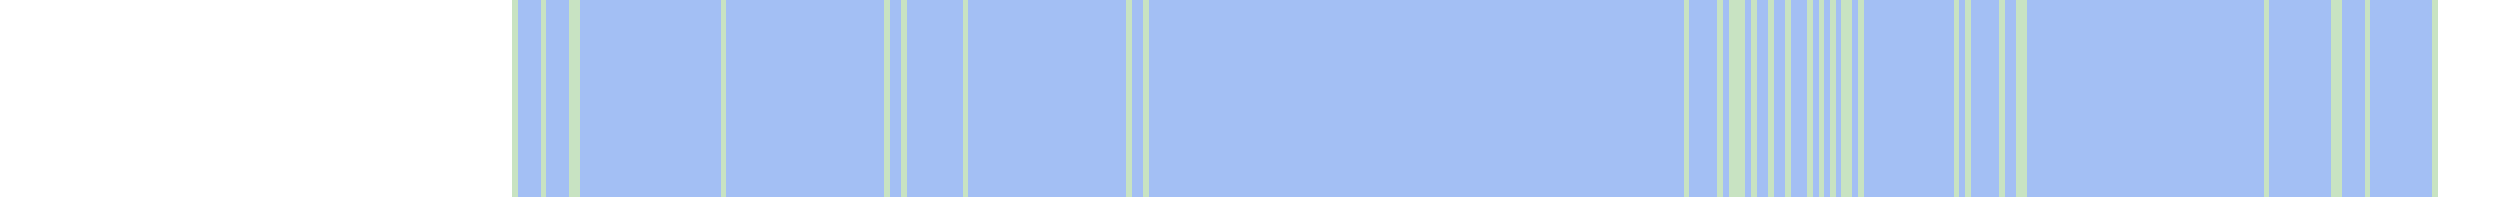
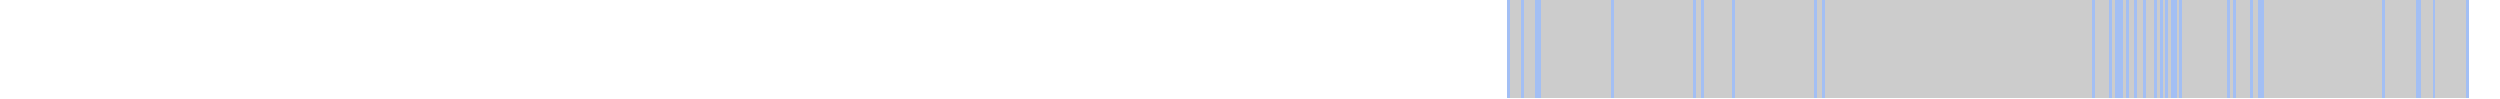
- <svg xmlns="http://www.w3.org/2000/svg" viewBox="0 0 444 35" shape-rendering="crispEdges">
-   <rect y="0" x="91" width="342" height="35" fill="#a3bff4" />
-   <rect y="0" x="91" width="1" height="35" fill="#c8e3c2" />
-   <rect y="0" x="96" width="1" height="35" fill="#c8e3c2" />
-   <rect y="0" x="101" width="1" height="35" fill="#c8e3c2" />
-   <rect y="0" x="102" width="1" height="35" fill="#c8e3c2" />
-   <rect y="0" x="128" width="1" height="35" fill="#c8e3c2" />
-   <rect y="0" x="157" width="1" height="35" fill="#c8e3c2" />
-   <rect y="0" x="160" width="1" height="35" fill="#c8e3c2" />
-   <rect y="0" x="171" width="1" height="35" fill="#c8e3c2" />
-   <rect y="0" x="200" width="1" height="35" fill="#c8e3c2" />
-   <rect y="0" x="203" width="1" height="35" fill="#c8e3c2" />
-   <rect y="0" x="299" width="1" height="35" fill="#c8e3c2" />
-   <rect y="0" x="305" width="1" height="35" fill="#c8e3c2" />
-   <rect y="0" x="307" width="1" height="35" fill="#c8e3c2" />
-   <rect y="0" x="308" width="1" height="35" fill="#c8e3c2" />
-   <rect y="0" x="309" width="1" height="35" fill="#c8e3c2" />
-   <rect y="0" x="311" width="1" height="35" fill="#c8e3c2" />
-   <rect y="0" x="314" width="1" height="35" fill="#c8e3c2" />
-   <rect y="0" x="317" width="1" height="35" fill="#c8e3c2" />
-   <rect y="0" x="321" width="1" height="35" fill="#c8e3c2" />
-   <rect y="0" x="323" width="1" height="35" fill="#c8e3c2" />
-   <rect y="0" x="325" width="1" height="35" fill="#c8e3c2" />
-   <rect y="0" x="327" width="1" height="35" fill="#c8e3c2" />
-   <rect y="0" x="328" width="1" height="35" fill="#c8e3c2" />
-   <rect y="0" x="330" width="1" height="35" fill="#c8e3c2" />
-   <rect y="0" x="347" width="1" height="35" fill="#c8e3c2" />
-   <rect y="0" x="349" width="1" height="35" fill="#c8e3c2" />
-   <rect y="0" x="355" width="1" height="35" fill="#c8e3c2" />
-   <rect y="0" x="358" width="1" height="35" fill="#c8e3c2" />
-   <rect y="0" x="359" width="1" height="35" fill="#c8e3c2" />
-   <rect y="0" x="402" width="1" height="35" fill="#c8e3c2" />
-   <rect y="0" x="414" width="1" height="35" fill="#c8e3c2" />
-   <rect y="0" x="415" width="1" height="35" fill="#c8e3c2" />
-   <rect y="0" x="420" width="1" height="35" fill="#c8e3c2" />
-   <rect y="0" x="432" width="1" height="35" fill="#c8e3c2" />
+ <svg xmlns="http://www.w3.org/2000/svg" viewBox="0 0 889 35" shape-rendering="crispEdges">
+   <rect y="0" x="536" width="342" height="35" fill="#cccccc" />
+   <rect y="0" x="536" width="1" height="35" fill="#eecccc" />
+   <rect y="0" x="541" width="1" height="35" fill="#eecccc" />
+   <rect y="0" x="546" width="1" height="35" fill="#eecccc" />
+   <rect y="0" x="547" width="1" height="35" fill="#eecccc" />
+   <rect y="0" x="573" width="1" height="35" fill="#eecccc" />
+   <rect y="0" x="602" width="1" height="35" fill="#eecccc" />
+   <rect y="0" x="605" width="1" height="35" fill="#eecccc" />
+   <rect y="0" x="616" width="1" height="35" fill="#eecccc" />
+   <rect y="0" x="645" width="1" height="35" fill="#eecccc" />
+   <rect y="0" x="648" width="1" height="35" fill="#eecccc" />
+   <rect y="0" x="744" width="1" height="35" fill="#eecccc" />
+   <rect y="0" x="750" width="1" height="35" fill="#eecccc" />
+   <rect y="0" x="752" width="1" height="35" fill="#eecccc" />
+   <rect y="0" x="753" width="1" height="35" fill="#eecccc" />
+   <rect y="0" x="754" width="1" height="35" fill="#eecccc" />
+   <rect y="0" x="756" width="1" height="35" fill="#eecccc" />
+   <rect y="0" x="759" width="1" height="35" fill="#eecccc" />
+   <rect y="0" x="762" width="1" height="35" fill="#eecccc" />
+   <rect y="0" x="766" width="1" height="35" fill="#eecccc" />
+   <rect y="0" x="768" width="1" height="35" fill="#eecccc" />
+   <rect y="0" x="770" width="1" height="35" fill="#eecccc" />
+   <rect y="0" x="772" width="1" height="35" fill="#eecccc" />
+   <rect y="0" x="773" width="1" height="35" fill="#eecccc" />
+   <rect y="0" x="775" width="1" height="35" fill="#eecccc" />
+   <rect y="0" x="792" width="1" height="35" fill="#eecccc" />
+   <rect y="0" x="794" width="1" height="35" fill="#eecccc" />
+   <rect y="0" x="800" width="1" height="35" fill="#eecccc" />
+   <rect y="0" x="803" width="1" height="35" fill="#eecccc" />
+   <rect y="0" x="804" width="1" height="35" fill="#eecccc" />
+   <rect y="0" x="847" width="1" height="35" fill="#eecccc" />
+   <rect y="0" x="859" width="1" height="35" fill="#eecccc" />
+   <rect y="0" x="860" width="1" height="35" fill="#eecccc" />
+   <rect y="0" x="865" width="1" height="35" fill="#eecccc" />
+   <rect y="0" x="877" width="1" height="35" fill="#eecccc" />
+   <rect y="0" x="536" width="1" height="35" fill="#a3bff4" />
+   <rect y="0" x="541" width="1" height="35" fill="#a3bff4" />
+   <rect y="0" x="546" width="1" height="35" fill="#a3bff4" />
+   <rect y="0" x="547" width="1" height="35" fill="#a3bff4" />
+   <rect y="0" x="573" width="1" height="35" fill="#a3bff4" />
+   <rect y="0" x="602" width="1" height="35" fill="#a3bff4" />
+   <rect y="0" x="605" width="1" height="35" fill="#a3bff4" />
+   <rect y="0" x="616" width="1" height="35" fill="#a3bff4" />
+   <rect y="0" x="645" width="1" height="35" fill="#a3bff4" />
+   <rect y="0" x="648" width="1" height="35" fill="#a3bff4" />
+   <rect y="0" x="744" width="1" height="35" fill="#a3bff4" />
+   <rect y="0" x="750" width="1" height="35" fill="#a3bff4" />
+   <rect y="0" x="752" width="1" height="35" fill="#a3bff4" />
+   <rect y="0" x="753" width="1" height="35" fill="#a3bff4" />
+   <rect y="0" x="754" width="1" height="35" fill="#a3bff4" />
+   <rect y="0" x="756" width="1" height="35" fill="#a3bff4" />
+   <rect y="0" x="759" width="1" height="35" fill="#a3bff4" />
+   <rect y="0" x="762" width="1" height="35" fill="#a3bff4" />
+   <rect y="0" x="766" width="1" height="35" fill="#a3bff4" />
+   <rect y="0" x="768" width="1" height="35" fill="#a3bff4" />
+   <rect y="0" x="770" width="1" height="35" fill="#a3bff4" />
+   <rect y="0" x="772" width="1" height="35" fill="#a3bff4" />
+   <rect y="0" x="773" width="1" height="35" fill="#a3bff4" />
+   <rect y="0" x="775" width="1" height="35" fill="#a3bff4" />
+   <rect y="0" x="792" width="1" height="35" fill="#a3bff4" />
+   <rect y="0" x="794" width="1" height="35" fill="#a3bff4" />
+   <rect y="0" x="800" width="1" height="35" fill="#a3bff4" />
+   <rect y="0" x="803" width="1" height="35" fill="#a3bff4" />
+   <rect y="0" x="804" width="1" height="35" fill="#a3bff4" />
+   <rect y="0" x="847" width="1" height="35" fill="#a3bff4" />
+   <rect y="0" x="859" width="1" height="35" fill="#a3bff4" />
+   <rect y="0" x="860" width="1" height="35" fill="#a3bff4" />
+   <rect y="0" x="865" width="1" height="35" fill="#a3bff4" />
+   <rect y="0" x="877" width="1" height="35" fill="#a3bff4" />
</svg>
